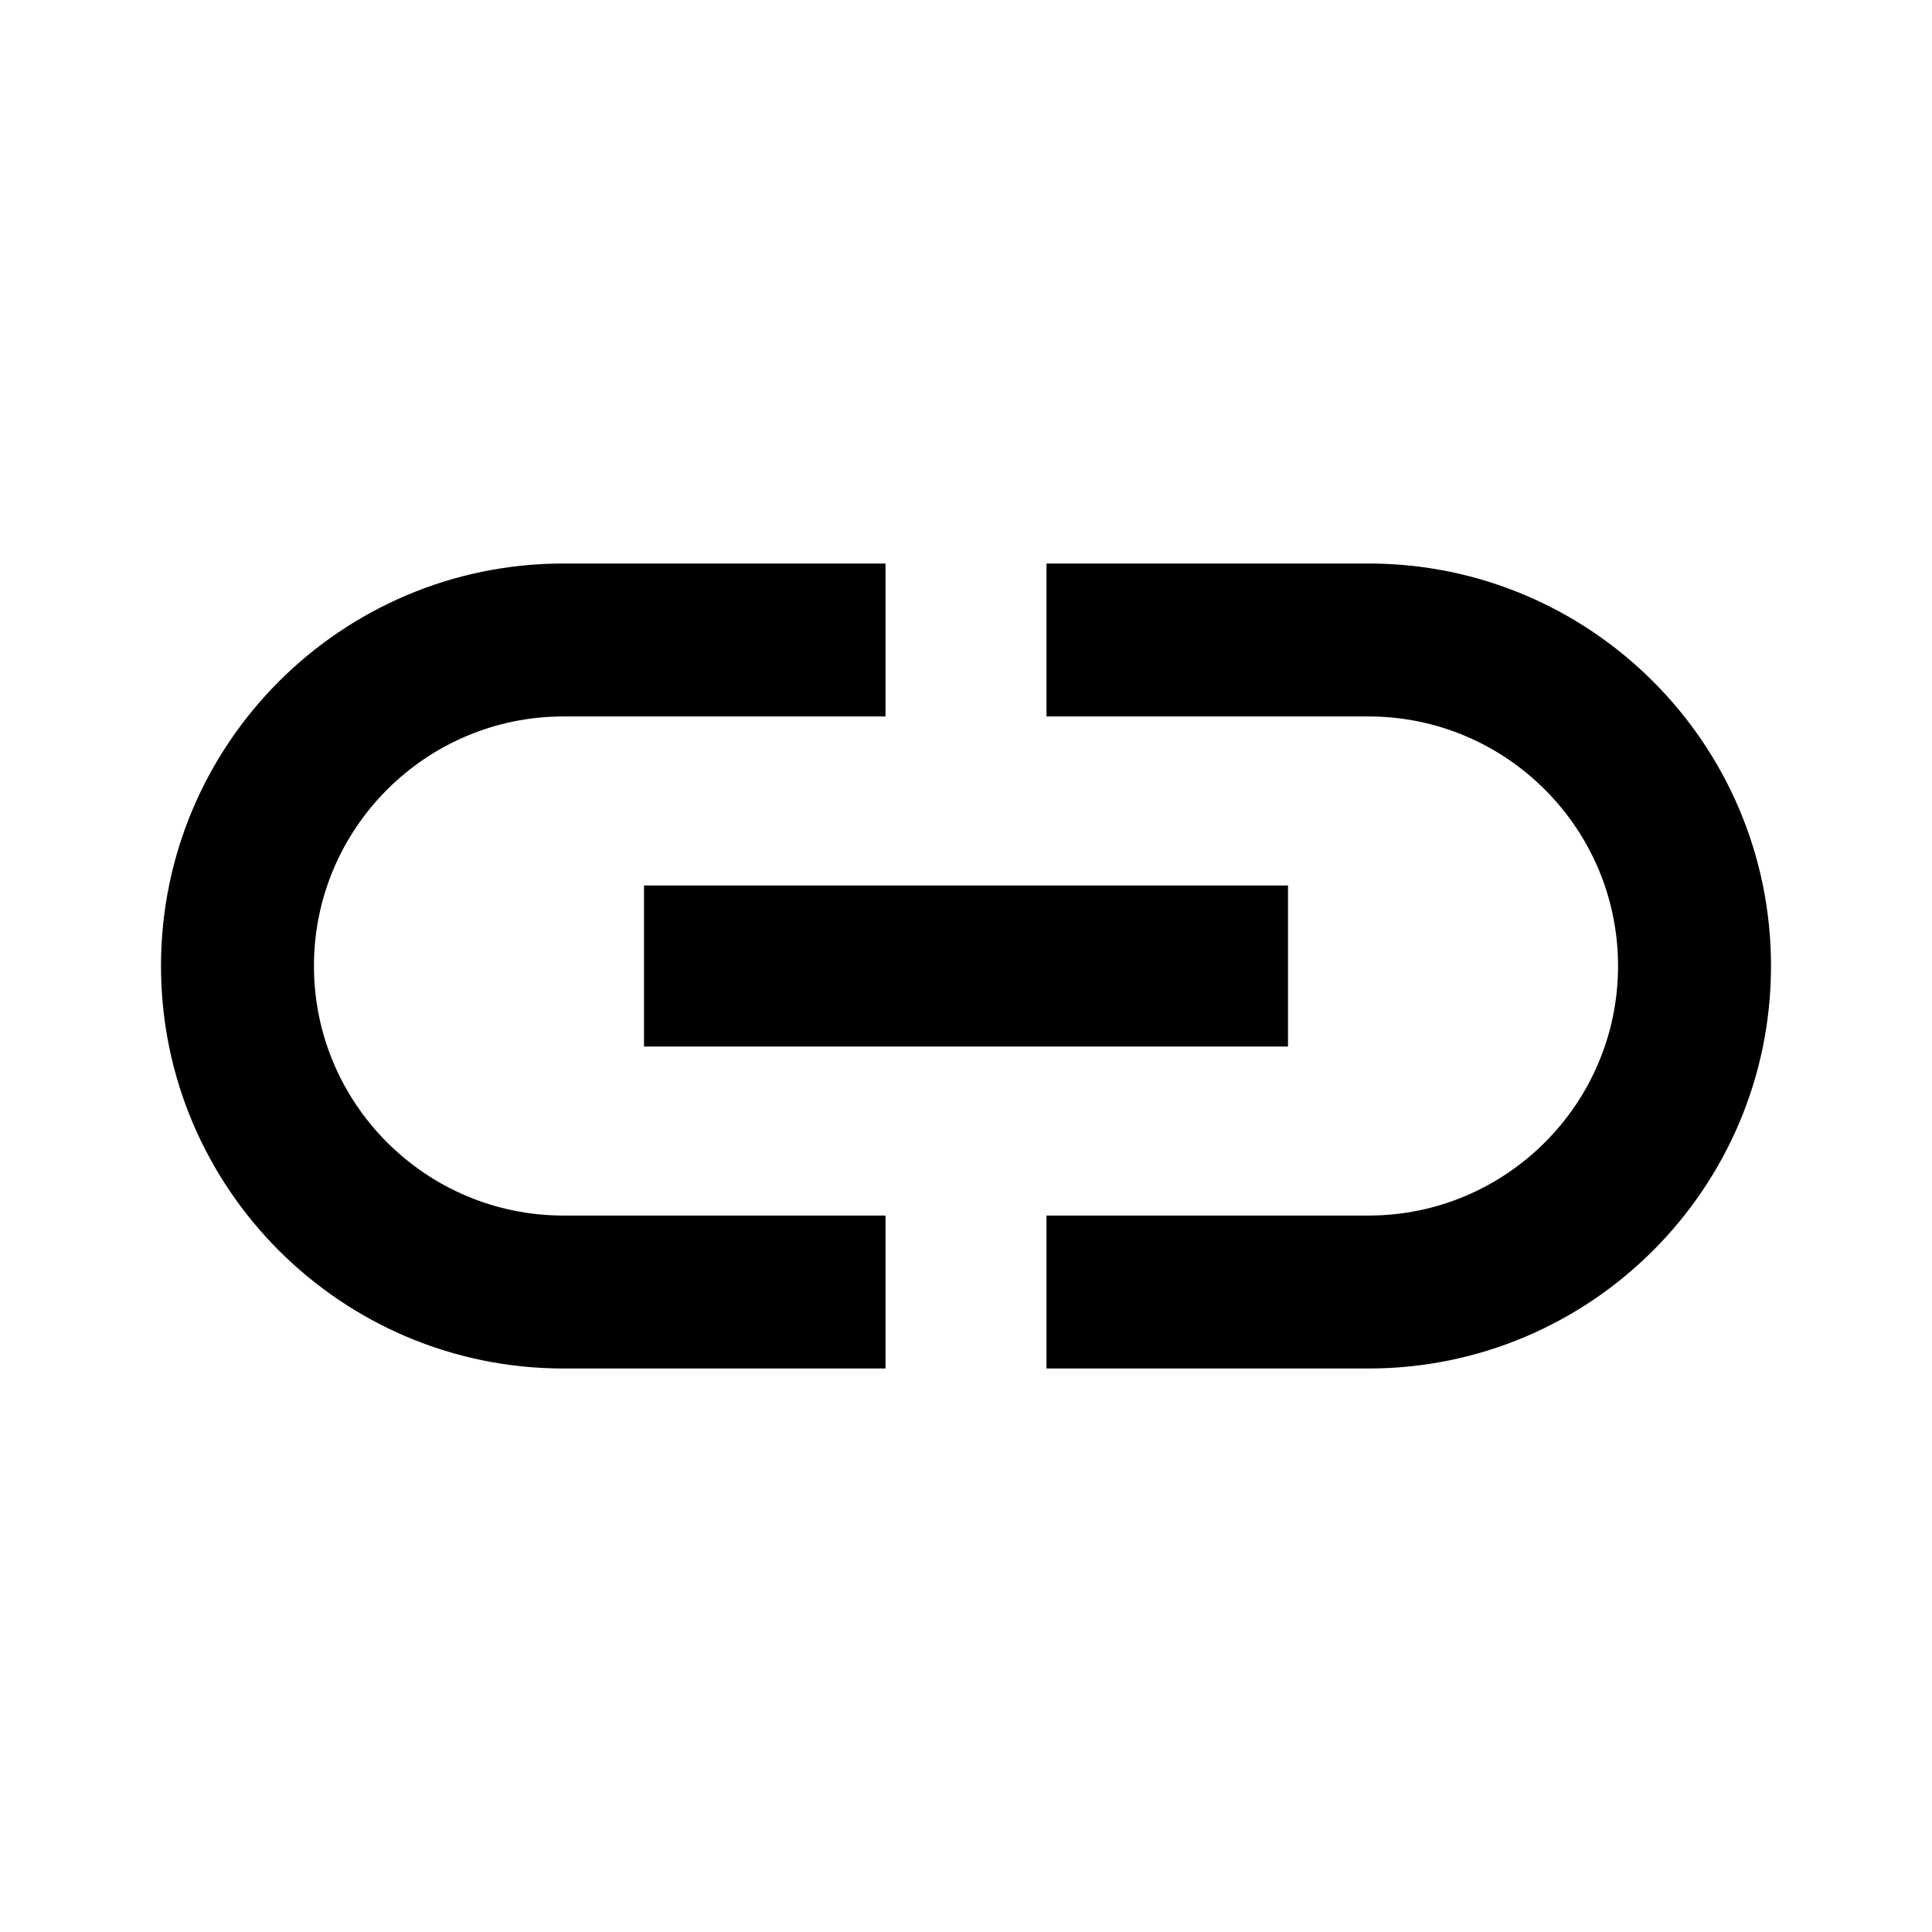
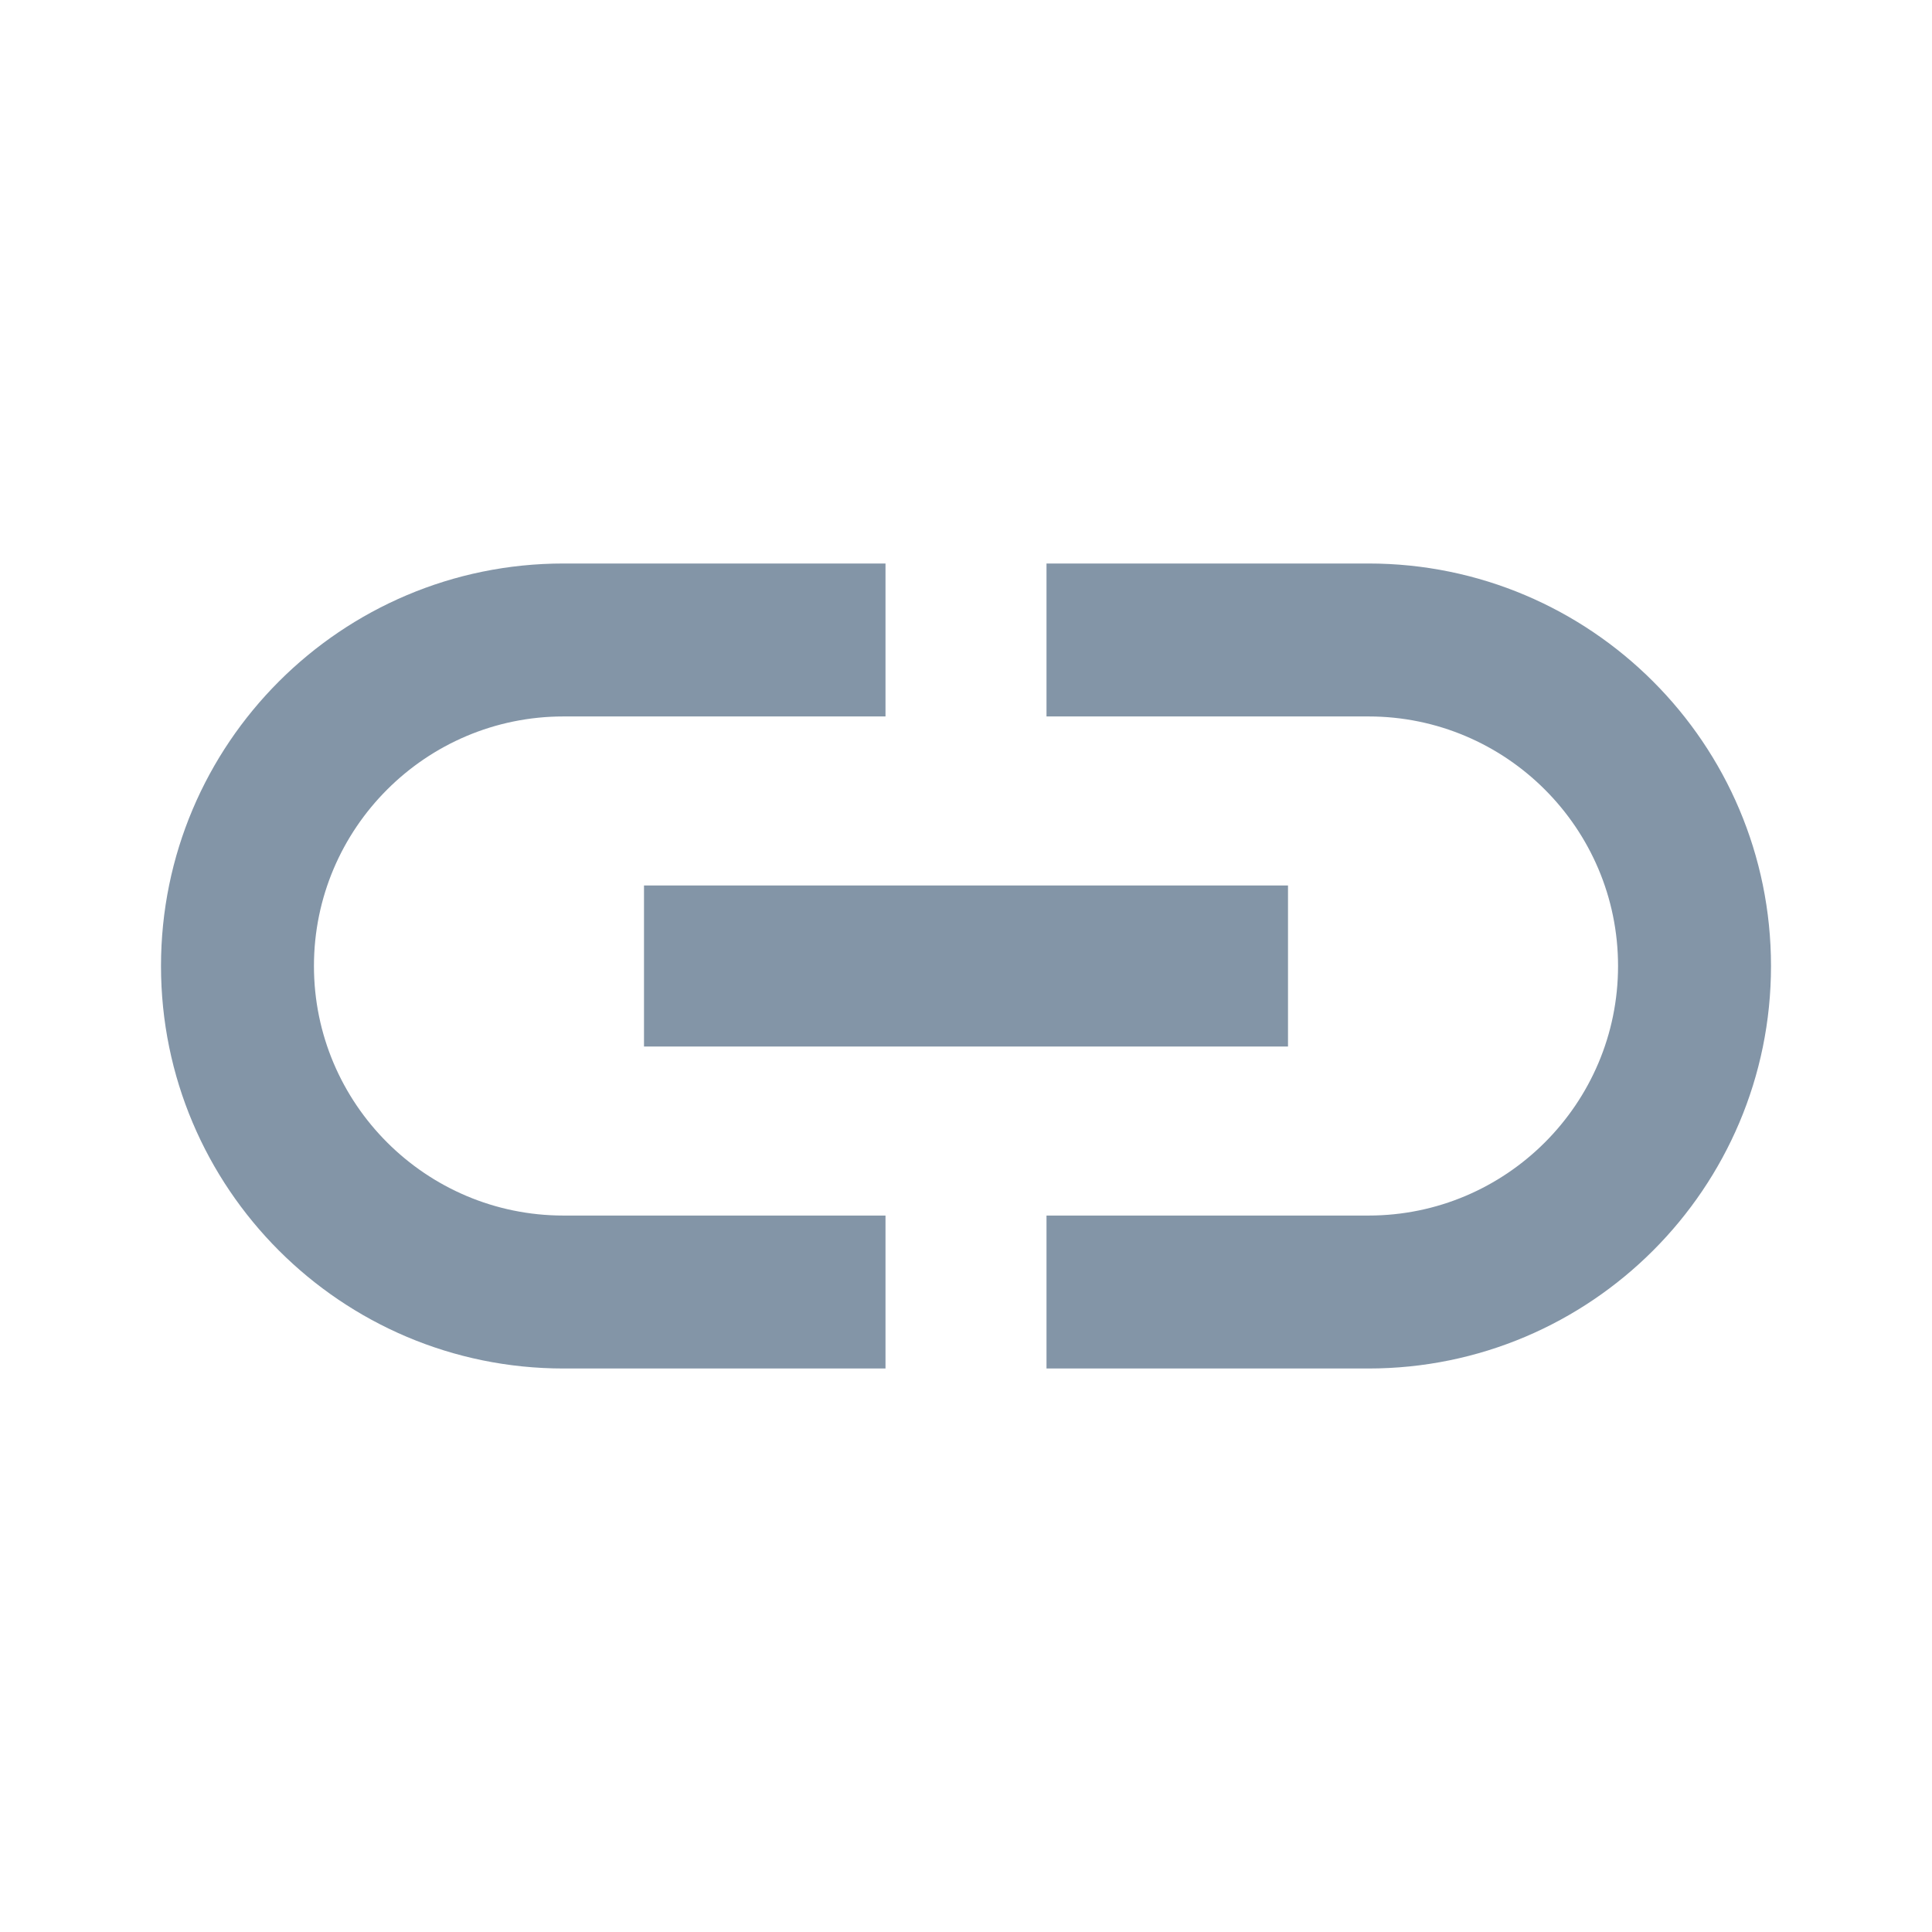
- <svg xmlns="http://www.w3.org/2000/svg" fill="#000000" height="24" viewBox="0 0 24 24" width="24">
-   <path d="M0 0h24v24H0z" fill="none" />
-   <path d="M3.9 12c0-1.71 1.39-3.1 3.1-3.1h4V7H7c-2.76 0-5 2.24-5 5s2.24 5 5 5h4v-1.9H7c-1.71 0-3.1-1.39-3.1-3.1zM8 13h8v-2H8v2zm9-6h-4v1.9h4c1.71 0 3.1 1.39 3.1 3.1s-1.39 3.1-3.1 3.1h-4V17h4c2.76 0 5-2.24 5-5s-2.24-5-5-5z" />
+ <svg xmlns="http://www.w3.org/2000/svg" fill="#8395a7" height="24" viewBox="0 0 24 24" width="24">
+   <path d="m0 0h24v24h-24z" fill="none" />
+   <path d="m3.9 12c0-1.71 1.39-3.1 3.1-3.1h4v-1.9h-4c-2.76 0-5 2.24-5 5s2.24 5 5 5h4v-1.9h-4c-1.71 0-3.1-1.39-3.1-3.1zm4.1 1h8v-2h-8zm9-6h-4v1.9h4c1.71 0 3.1 1.39 3.1 3.1s-1.39 3.1-3.1 3.1h-4v1.9h4c2.76 0 5-2.24 5-5s-2.24-5-5-5z" />
</svg>
